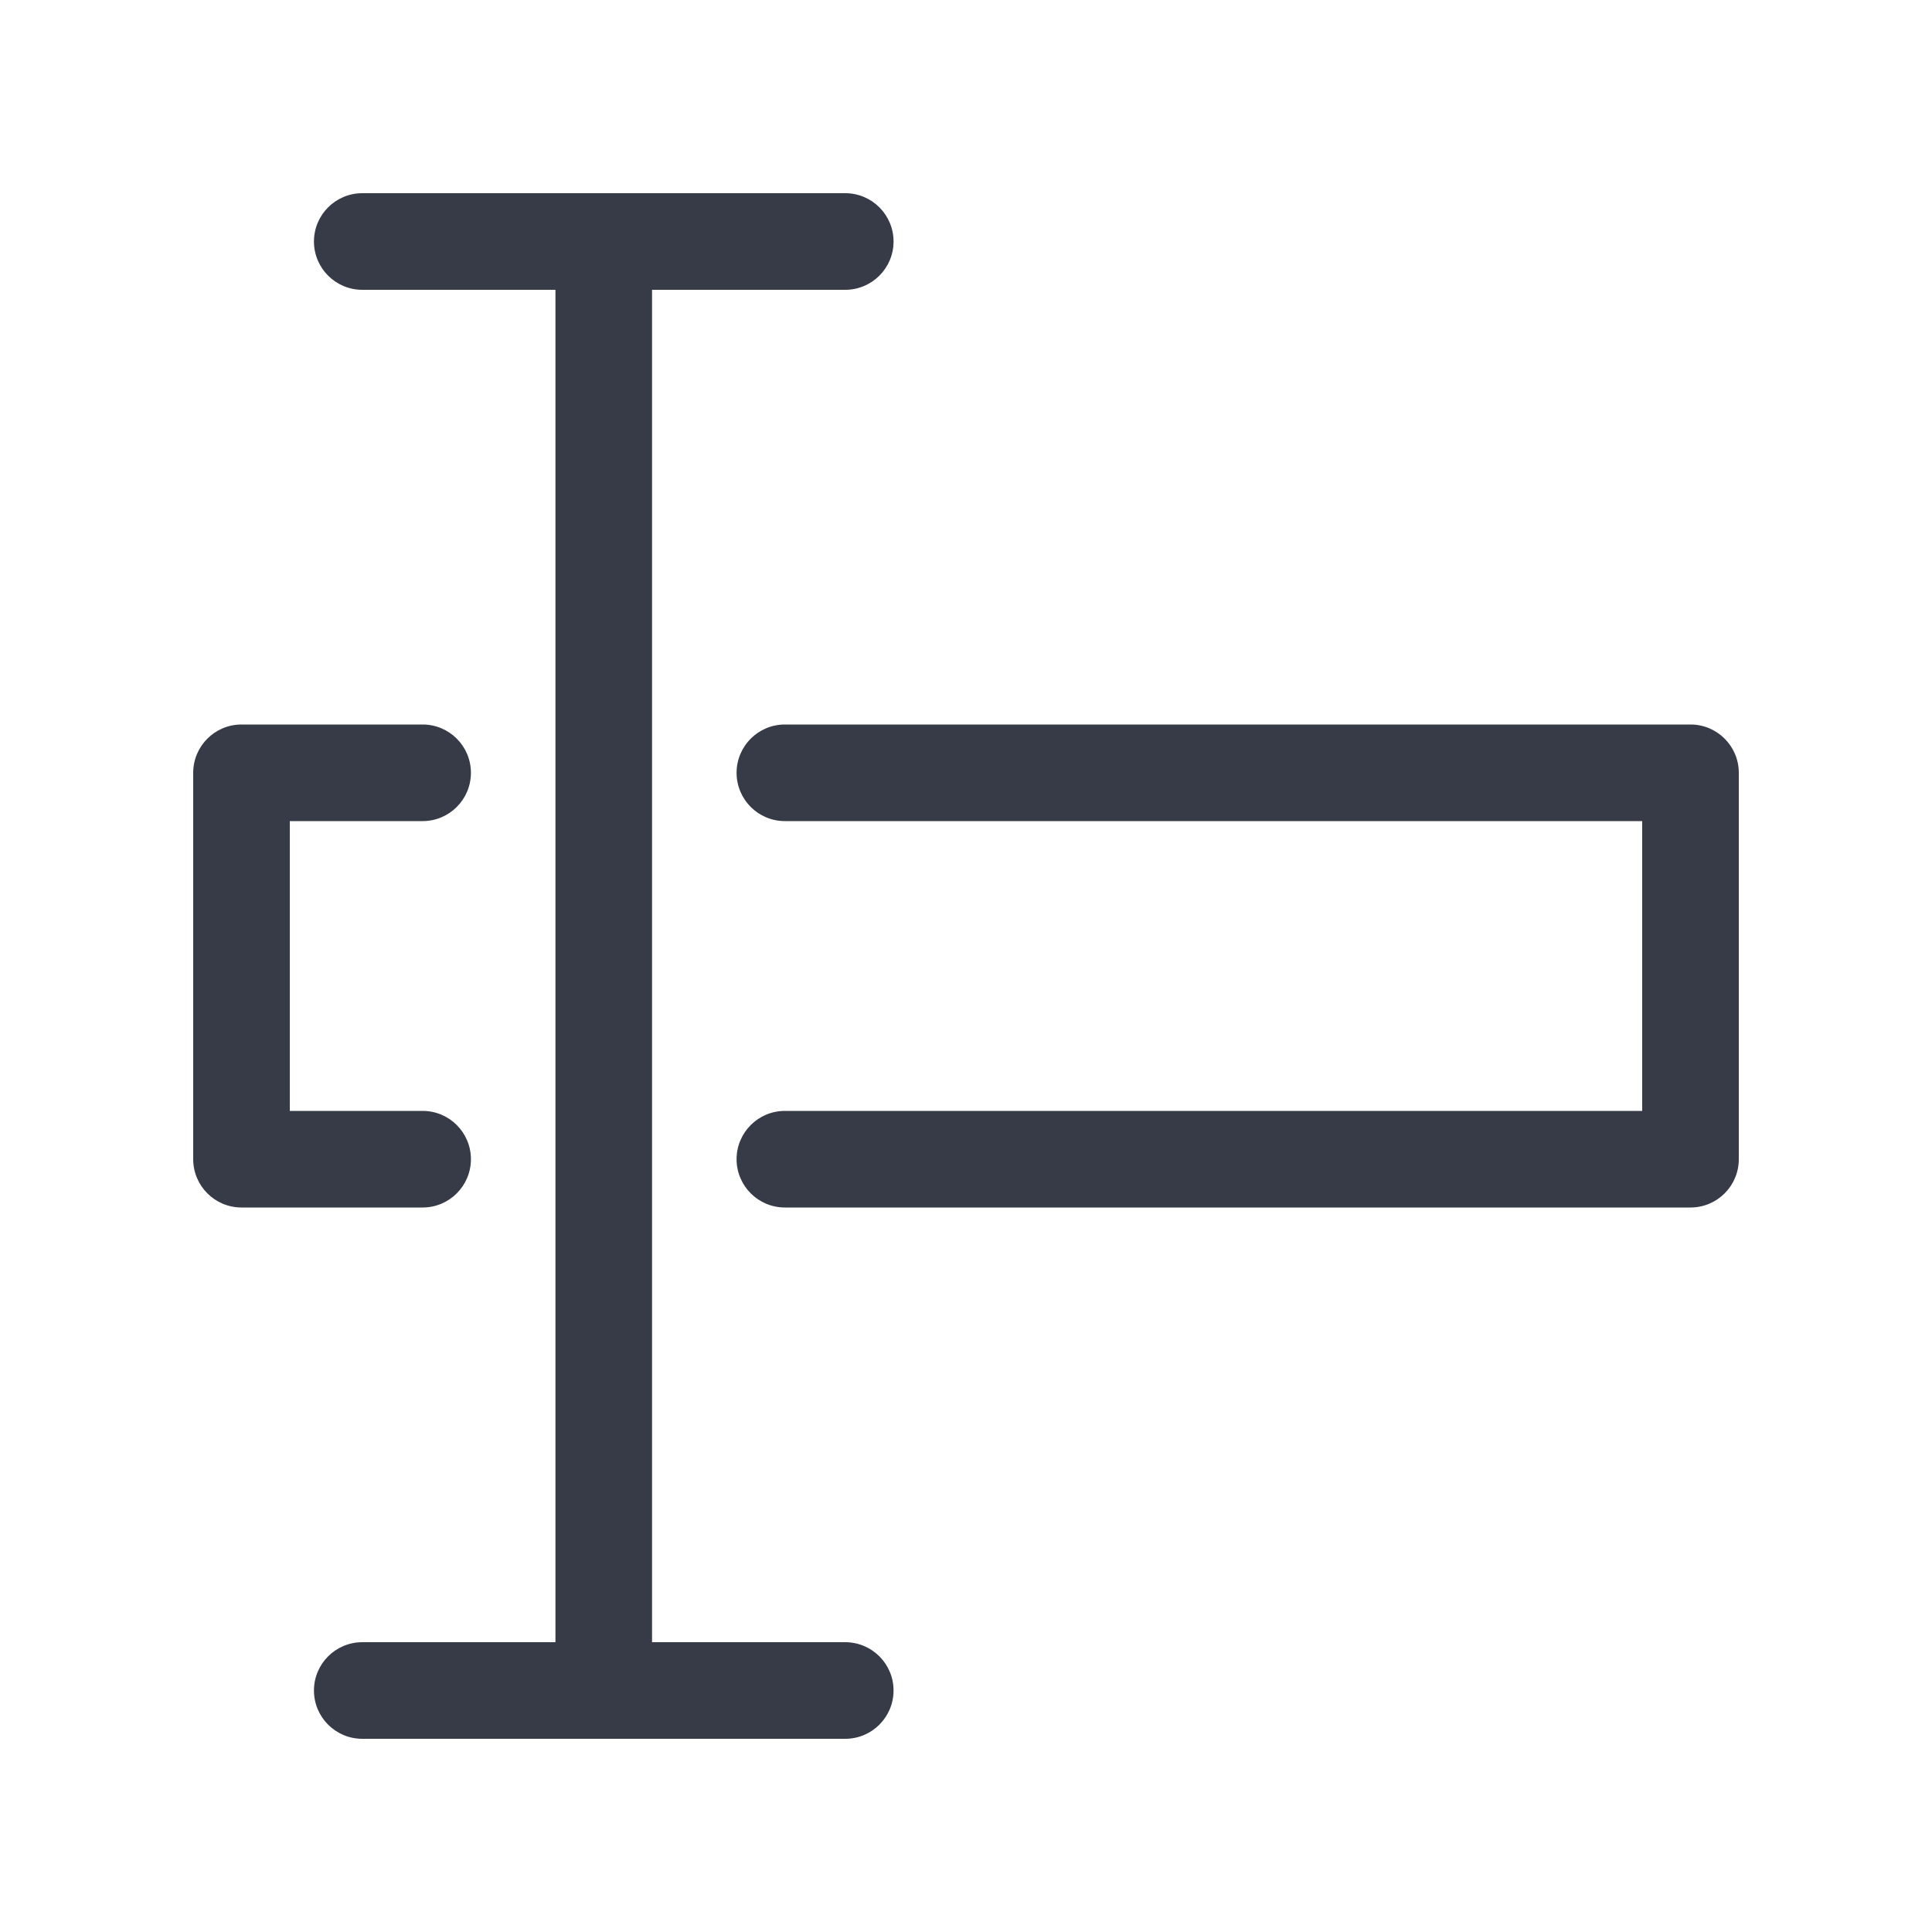
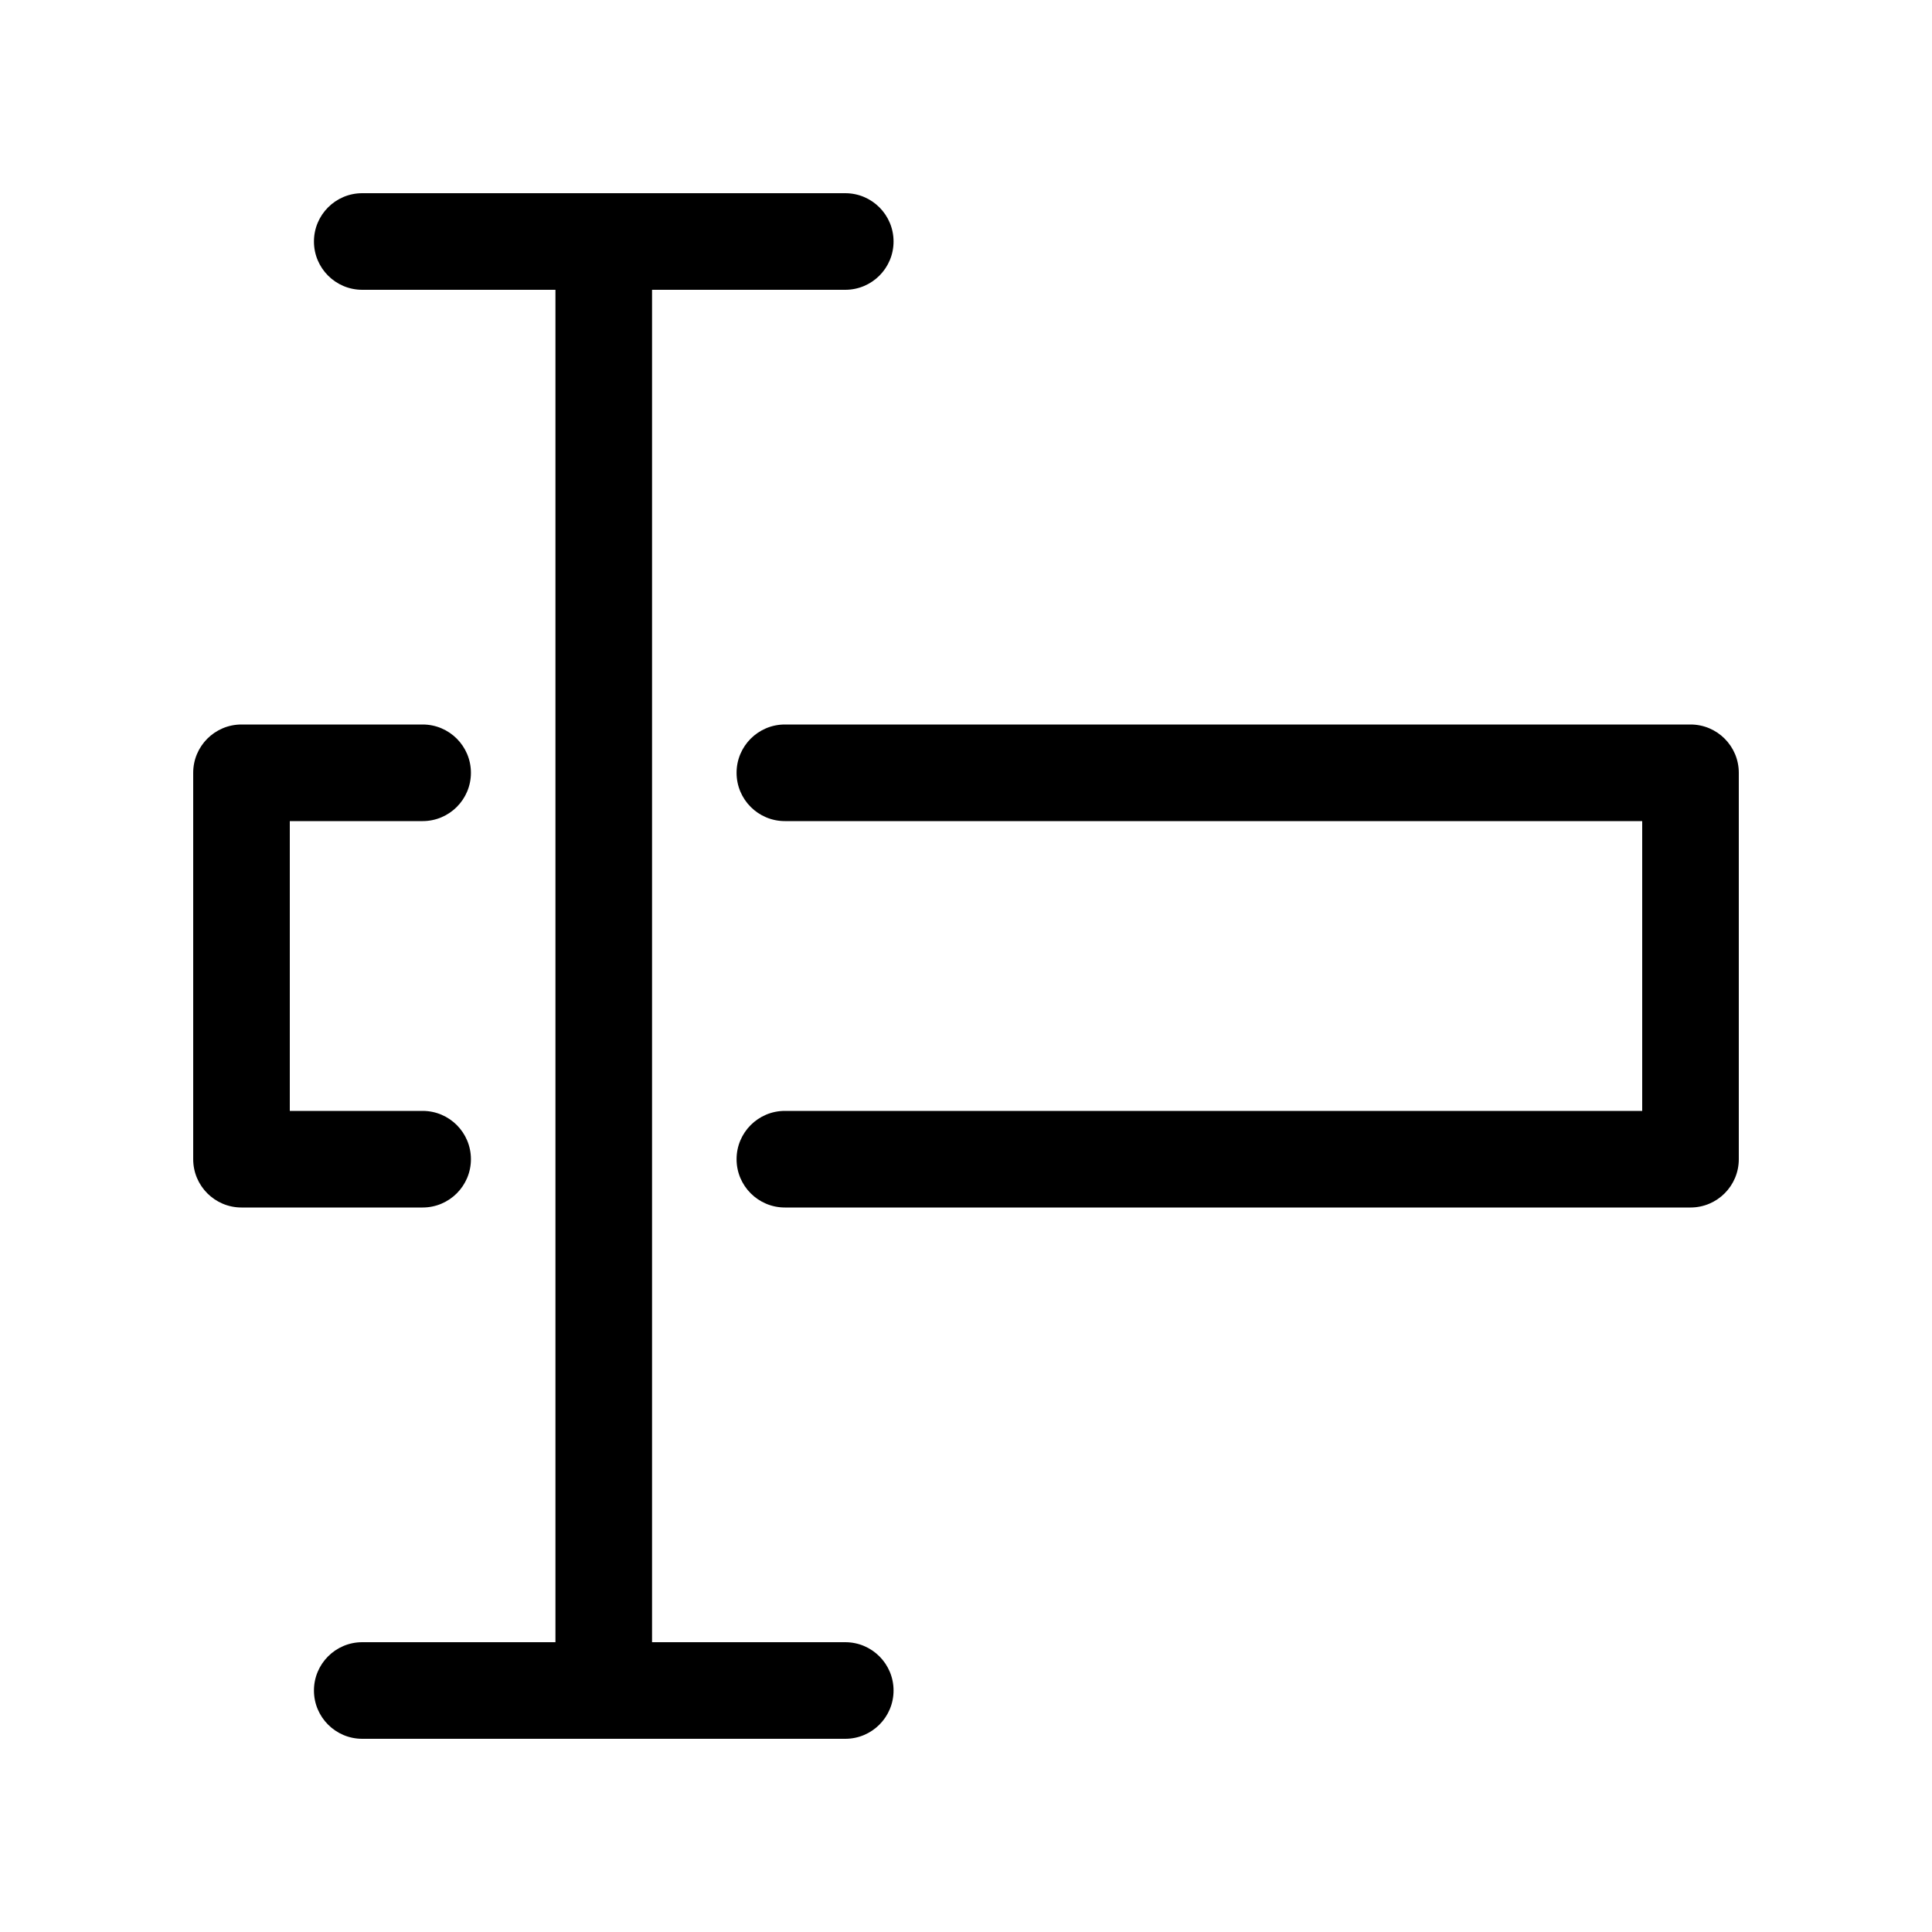
- <svg xmlns="http://www.w3.org/2000/svg" width="20" height="20" viewBox="0 0 20 20" fill="none">
-   <path fill-rule="evenodd" clip-rule="evenodd" d="M2 8C2 7.724 2.224 7.5 2.5 7.5H4.375C4.651 7.5 4.875 7.724 4.875 8C4.875 8.276 4.651 8.5 4.375 8.5H3V11.5H4.375C4.651 11.5 4.875 11.724 4.875 12C4.875 12.276 4.651 12.5 4.375 12.5H2.5C2.224 12.5 2 12.276 2 12V8ZM7.625 8C7.625 7.724 7.849 7.5 8.125 7.5H17.5C17.776 7.5 18 7.724 18 8V12C18 12.276 17.776 12.5 17.5 12.5H8.125C7.849 12.5 7.625 12.276 7.625 12C7.625 11.724 7.849 11.5 8.125 11.5H17V8.5H8.125C7.849 8.5 7.625 8.276 7.625 8Z" fill="#363B47" />
-   <path fill-rule="evenodd" clip-rule="evenodd" d="M3.25 2.5C3.25 2.224 3.474 2 3.75 2H8.75C9.026 2 9.25 2.224 9.25 2.5C9.25 2.776 9.026 3 8.75 3H6.75V17H8.75C9.026 17 9.25 17.224 9.25 17.5C9.25 17.776 9.026 18 8.75 18H3.75C3.474 18 3.25 17.776 3.25 17.5C3.25 17.224 3.474 17 3.75 17H5.75V3H3.75C3.474 3 3.25 2.776 3.25 2.5Z" fill="#363B47" />
+ <svg xmlns="http://www.w3.org/2000/svg" viewBox="0 0 20 20">
+   <path d="M2 8a.5.5 0 0 1 .5-.5h1.875a.5.5 0 0 1 0 1H3v3h1.375a.5.5 0 0 1 0 1H2.5A.5.5 0 0 1 2 12zm5.625 0a.5.5 0 0 1 .5-.5H17.5a.5.5 0 0 1 .5.5v4a.5.5 0 0 1-.5.5H8.125a.5.5 0 0 1 0-1H17v-3H8.125a.5.5 0 0 1-.5-.5M3.25 2.5a.5.5 0 0 1 .5-.5h5a.5.5 0 0 1 0 1h-2v14h2a.5.5 0 0 1 0 1h-5a.5.5 0 0 1 0-1h2V3h-2a.5.5 0 0 1-.5-.5" />
</svg>
